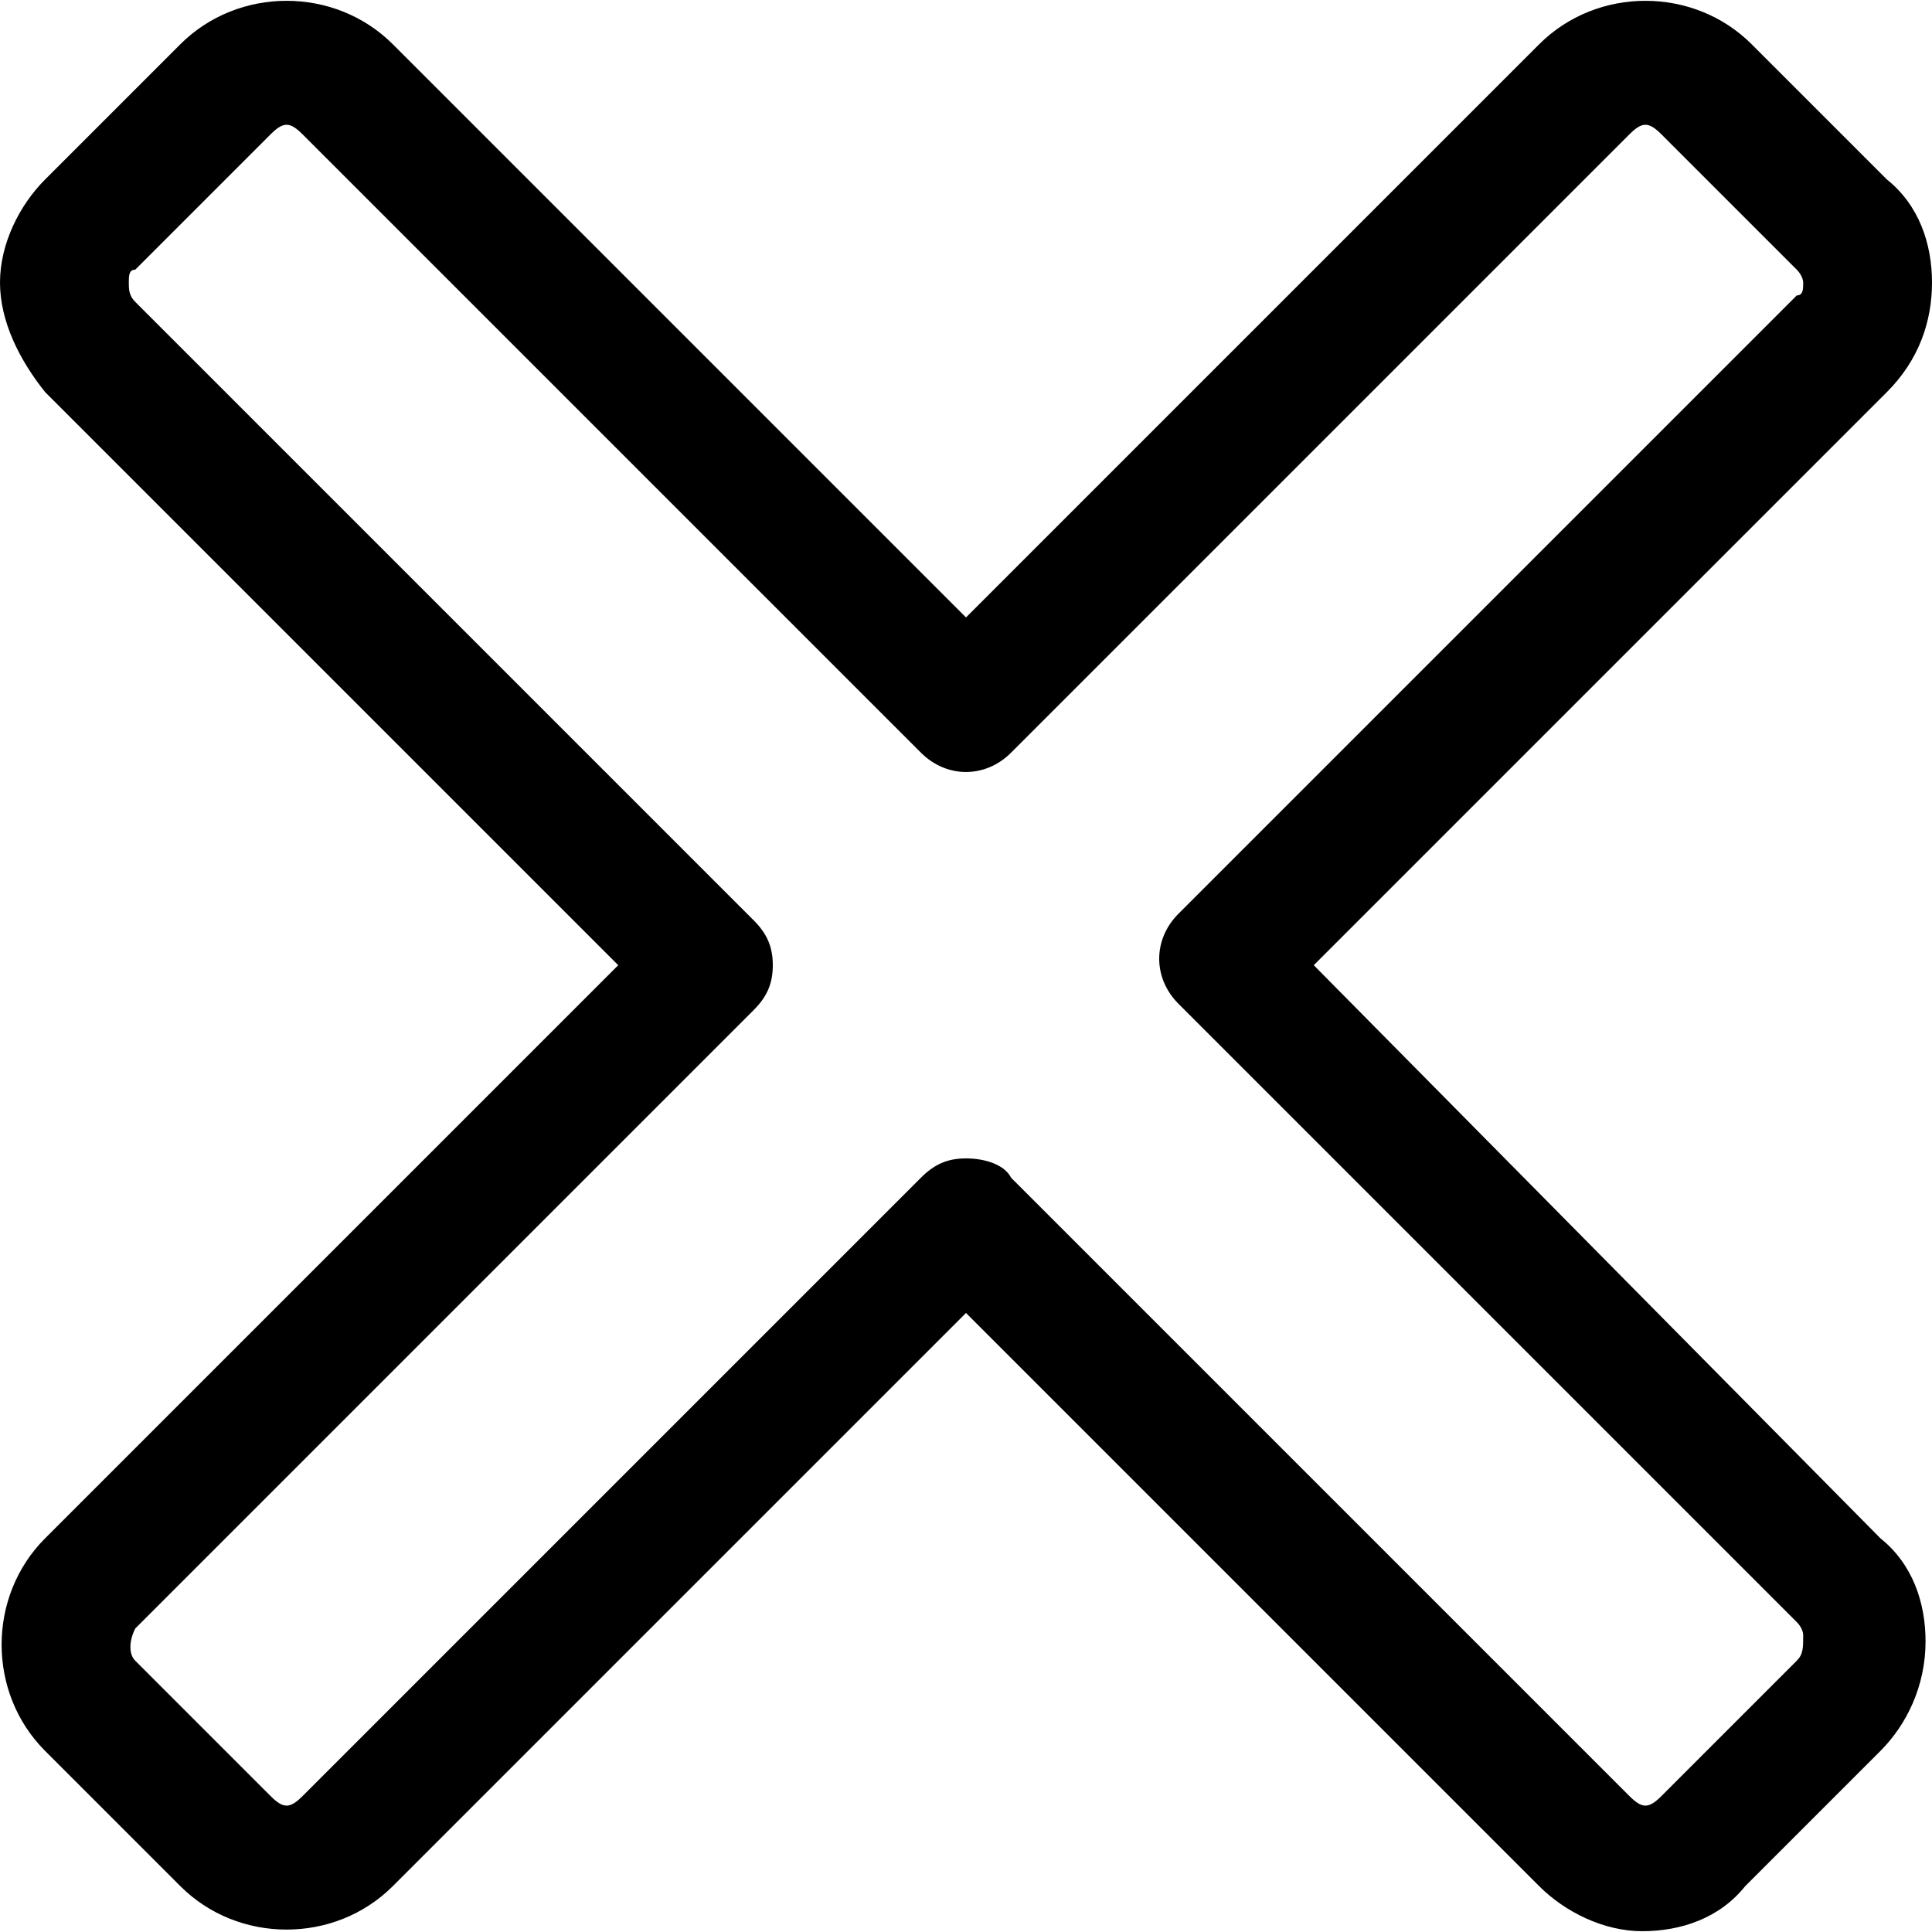
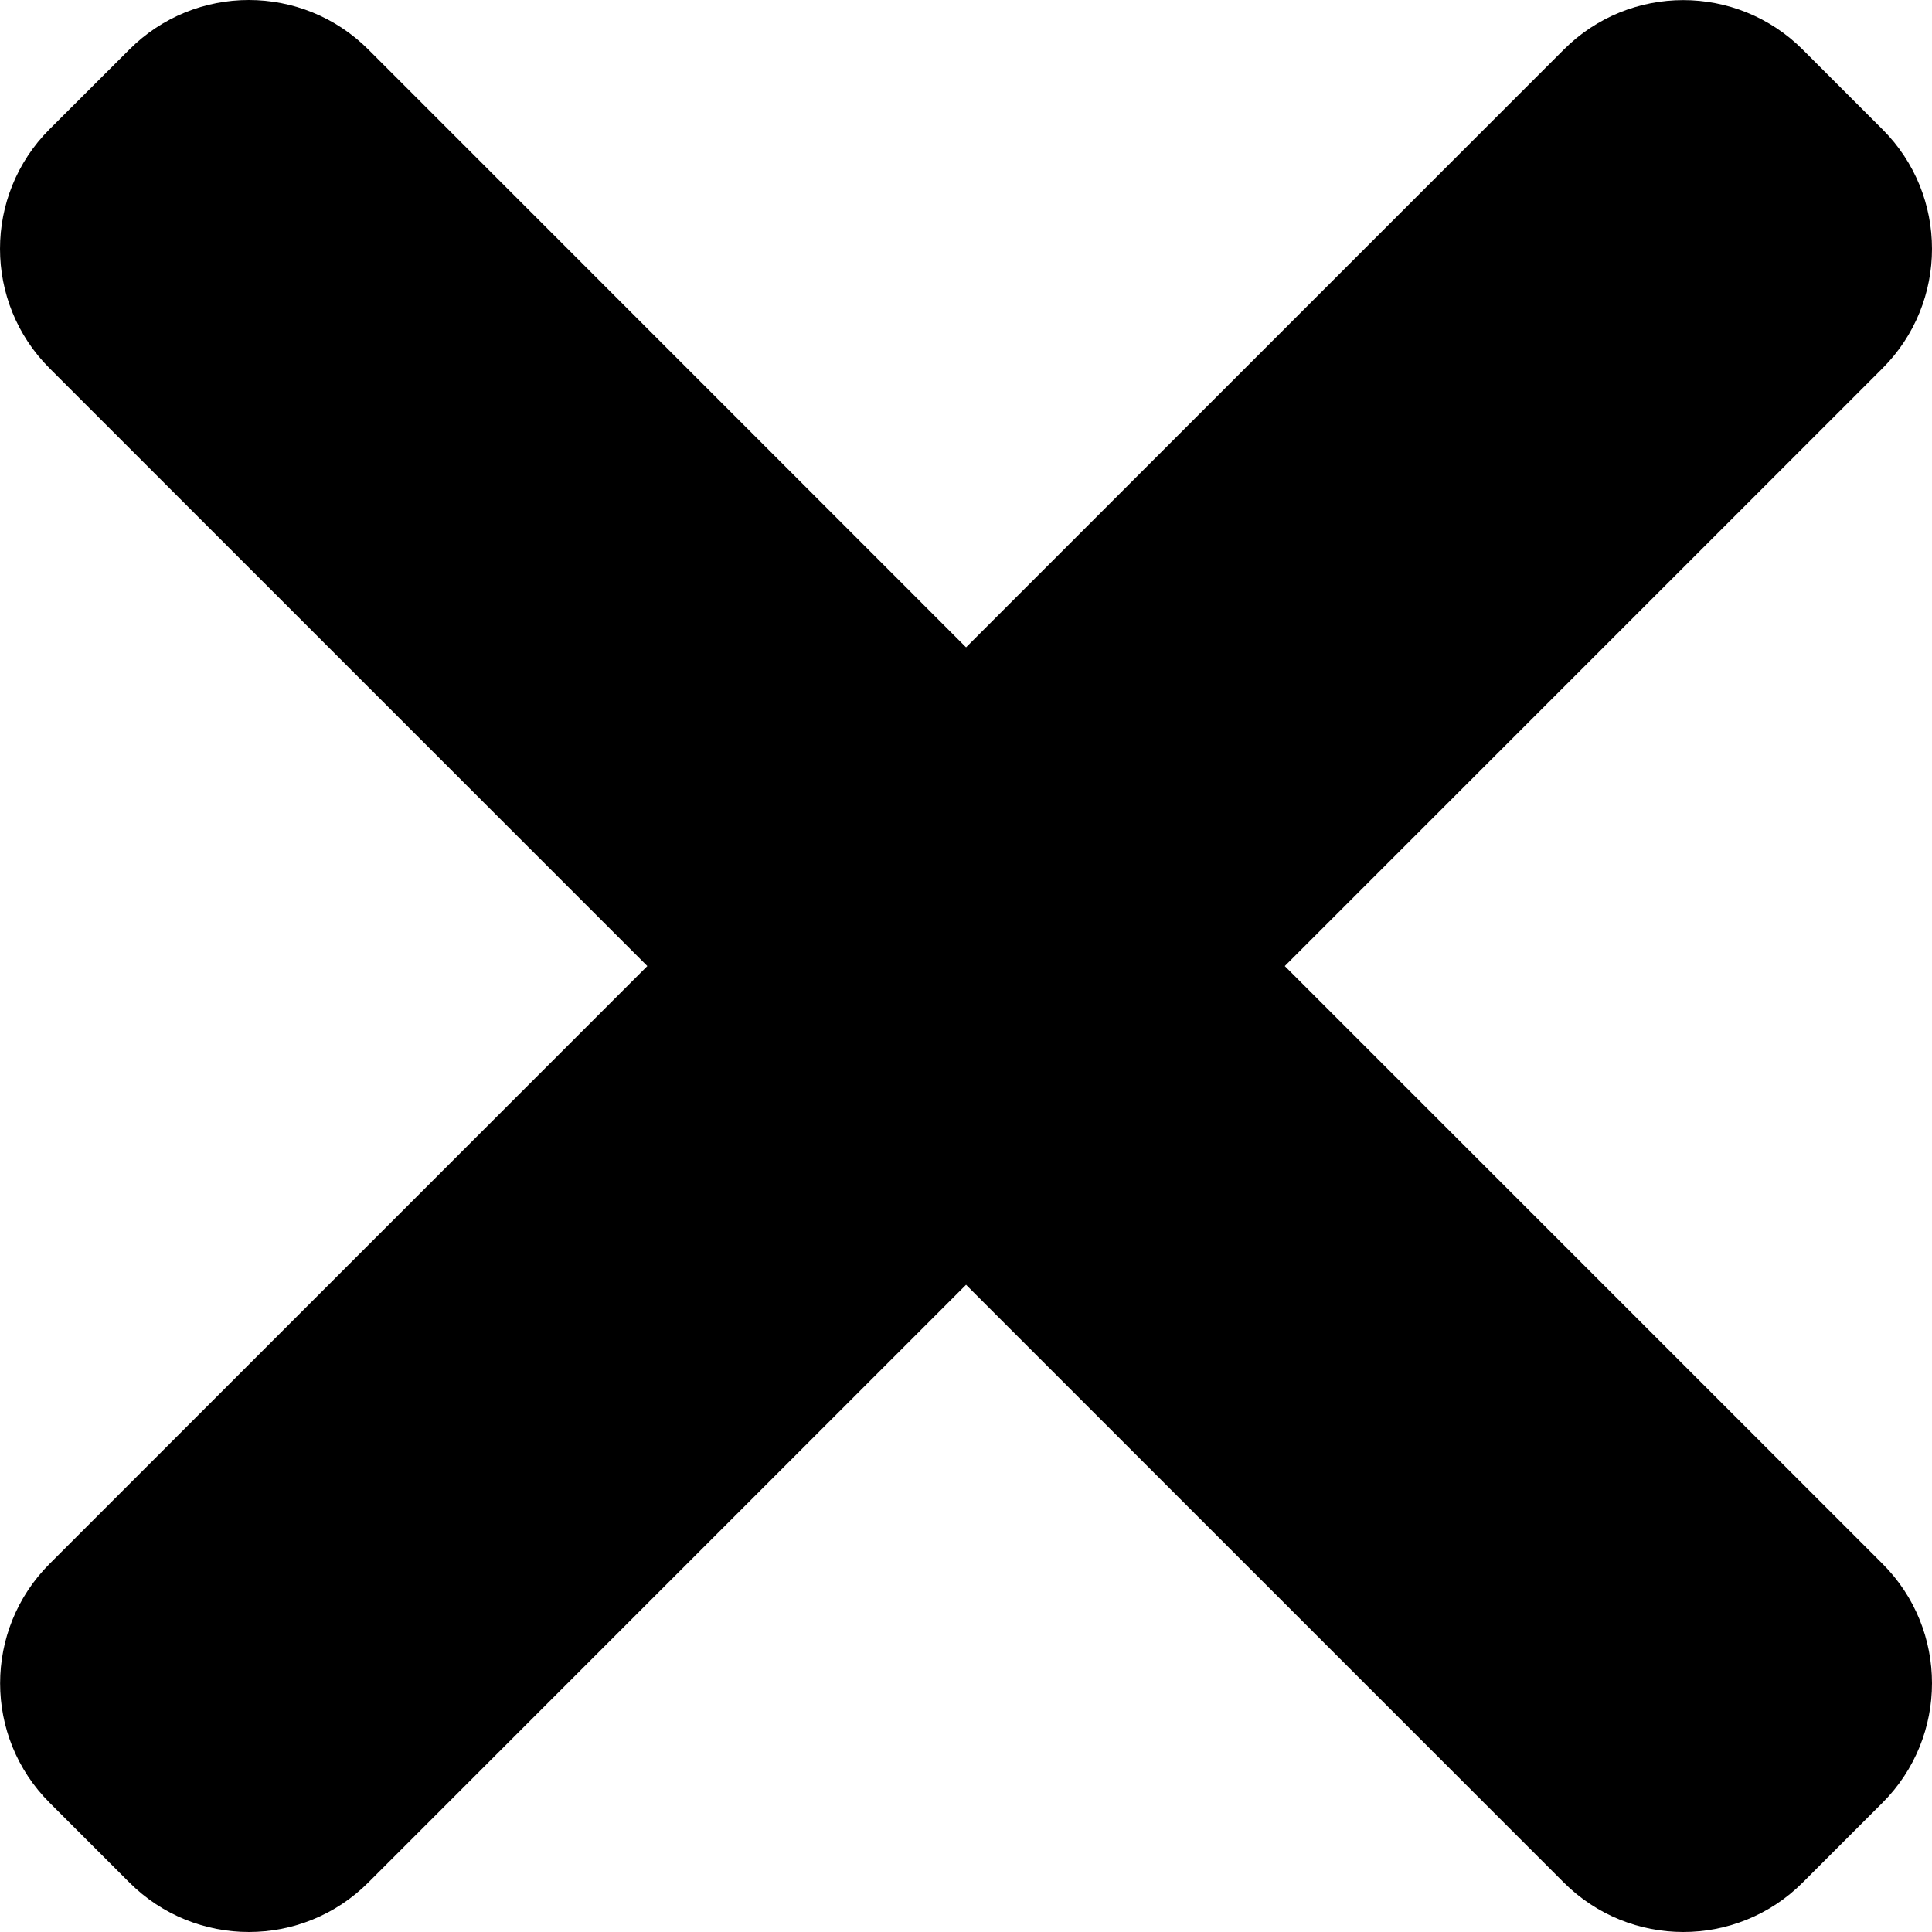
- <svg xmlns="http://www.w3.org/2000/svg" version="1.1" id="Layer_1" x="0px" y="0px" viewBox="0 0 512 512" style="enable-background:new 0 0 512 512;" xml:space="preserve">
-   <g>
-     <g>
-       <path d="M498.344,407.68L348.16,255.787l151.893-151.893C508.587,95.36,512,85.12,512,74.88c0-10.24-3.413-20.48-11.947-27.307    l-35.84-35.84c-15.36-15.36-40.96-15.36-56.32,0L256,163.627L104.106,11.733c-15.36-15.36-40.96-15.36-56.32,0l-35.84,35.84    C5.12,54.4,0,64.64,0,74.88s5.12,20.48,11.947,29.013L163.84,255.787L11.946,407.68c-15.36,15.36-15.36,40.96,0,56.32l35.84,35.84    c15.36,15.36,40.96,15.36,56.32,0l151.893-151.893L407.891,499.84c6.827,6.827,17.067,11.947,27.307,11.947    c10.24,0,20.48-3.413,27.307-11.947l35.84-35.84c6.827-6.827,11.947-17.067,11.947-29.014    C510.291,424.746,506.878,414.506,498.344,407.68z M476.16,440.107l-35.84,35.84c-3.413,3.413-5.12,3.413-8.534,0l-163.84-163.84    c-1.706-3.413-6.827-5.12-11.946-5.12s-8.534,1.707-11.946,5.12l-163.84,163.84c-3.413,3.413-5.12,3.413-8.534,0l-35.84-35.84    c-1.706-1.707-1.706-5.12,0-8.534l163.84-163.84c3.413-3.413,5.12-6.827,5.12-11.946c0-5.12-1.707-8.534-5.12-11.947L35.84,80    c-1.706-1.706-1.706-3.413-1.706-5.12s0-3.413,1.706-3.413l35.84-35.84c3.413-3.413,5.12-3.413,8.534,0l163.84,163.84    c6.827,6.827,17.067,6.827,23.893,0l163.84-163.84c3.413-3.413,5.12-3.413,8.534,0l35.84,35.84    c1.706,1.706,1.706,3.413,1.706,3.413c0,1.706,0,3.413-1.707,3.413l-163.84,163.84c-6.827,6.827-6.827,17.067,0,23.893    l163.84,163.84c1.707,1.707,1.707,3.413,1.707,3.413C477.867,436.693,477.867,438.4,476.16,440.107z" />
-     </g>
-   </g>
-   <g>
- </g>
-   <g>
- </g>
-   <g>
- </g>
-   <g>
- </g>
-   <g>
- </g>
-   <g>
- </g>
-   <g>
- </g>
-   <g>
- </g>
-   <g>
- </g>
-   <g>
- </g>
-   <g>
- </g>
-   <g>
- </g>
-   <g>
- </g>
-   <g>
- </g>
-   <g>
- </g>
+ <svg xmlns="http://www.w3.org/2000/svg" height="365.696pt" viewBox="0 0 365.696 365.696" width="365.696pt">
+   <path d="m243.188 182.859 113.133-113.133c12.5-12.5 12.5-32.766 0-45.246l-15.082-15.082c-12.504-12.504-32.77-12.504-45.25 0l-113.129 113.129-113.133-113.152c-12.5-12.5-32.766-12.5-45.246 0l-15.105 15.082c-12.5 12.504-12.5 32.77 0 45.25l113.152 113.152-113.129 113.129c-12.504 12.504-12.504 32.77 0 45.25l15.082 15.082c12.5 12.5 32.766 12.5 45.246 0l113.133-113.133 113.129 113.133c12.504 12.5 32.77 12.5 45.25 0l15.082-15.082c12.5-12.504 12.5-32.77 0-45.25zm0 0" />
</svg>
